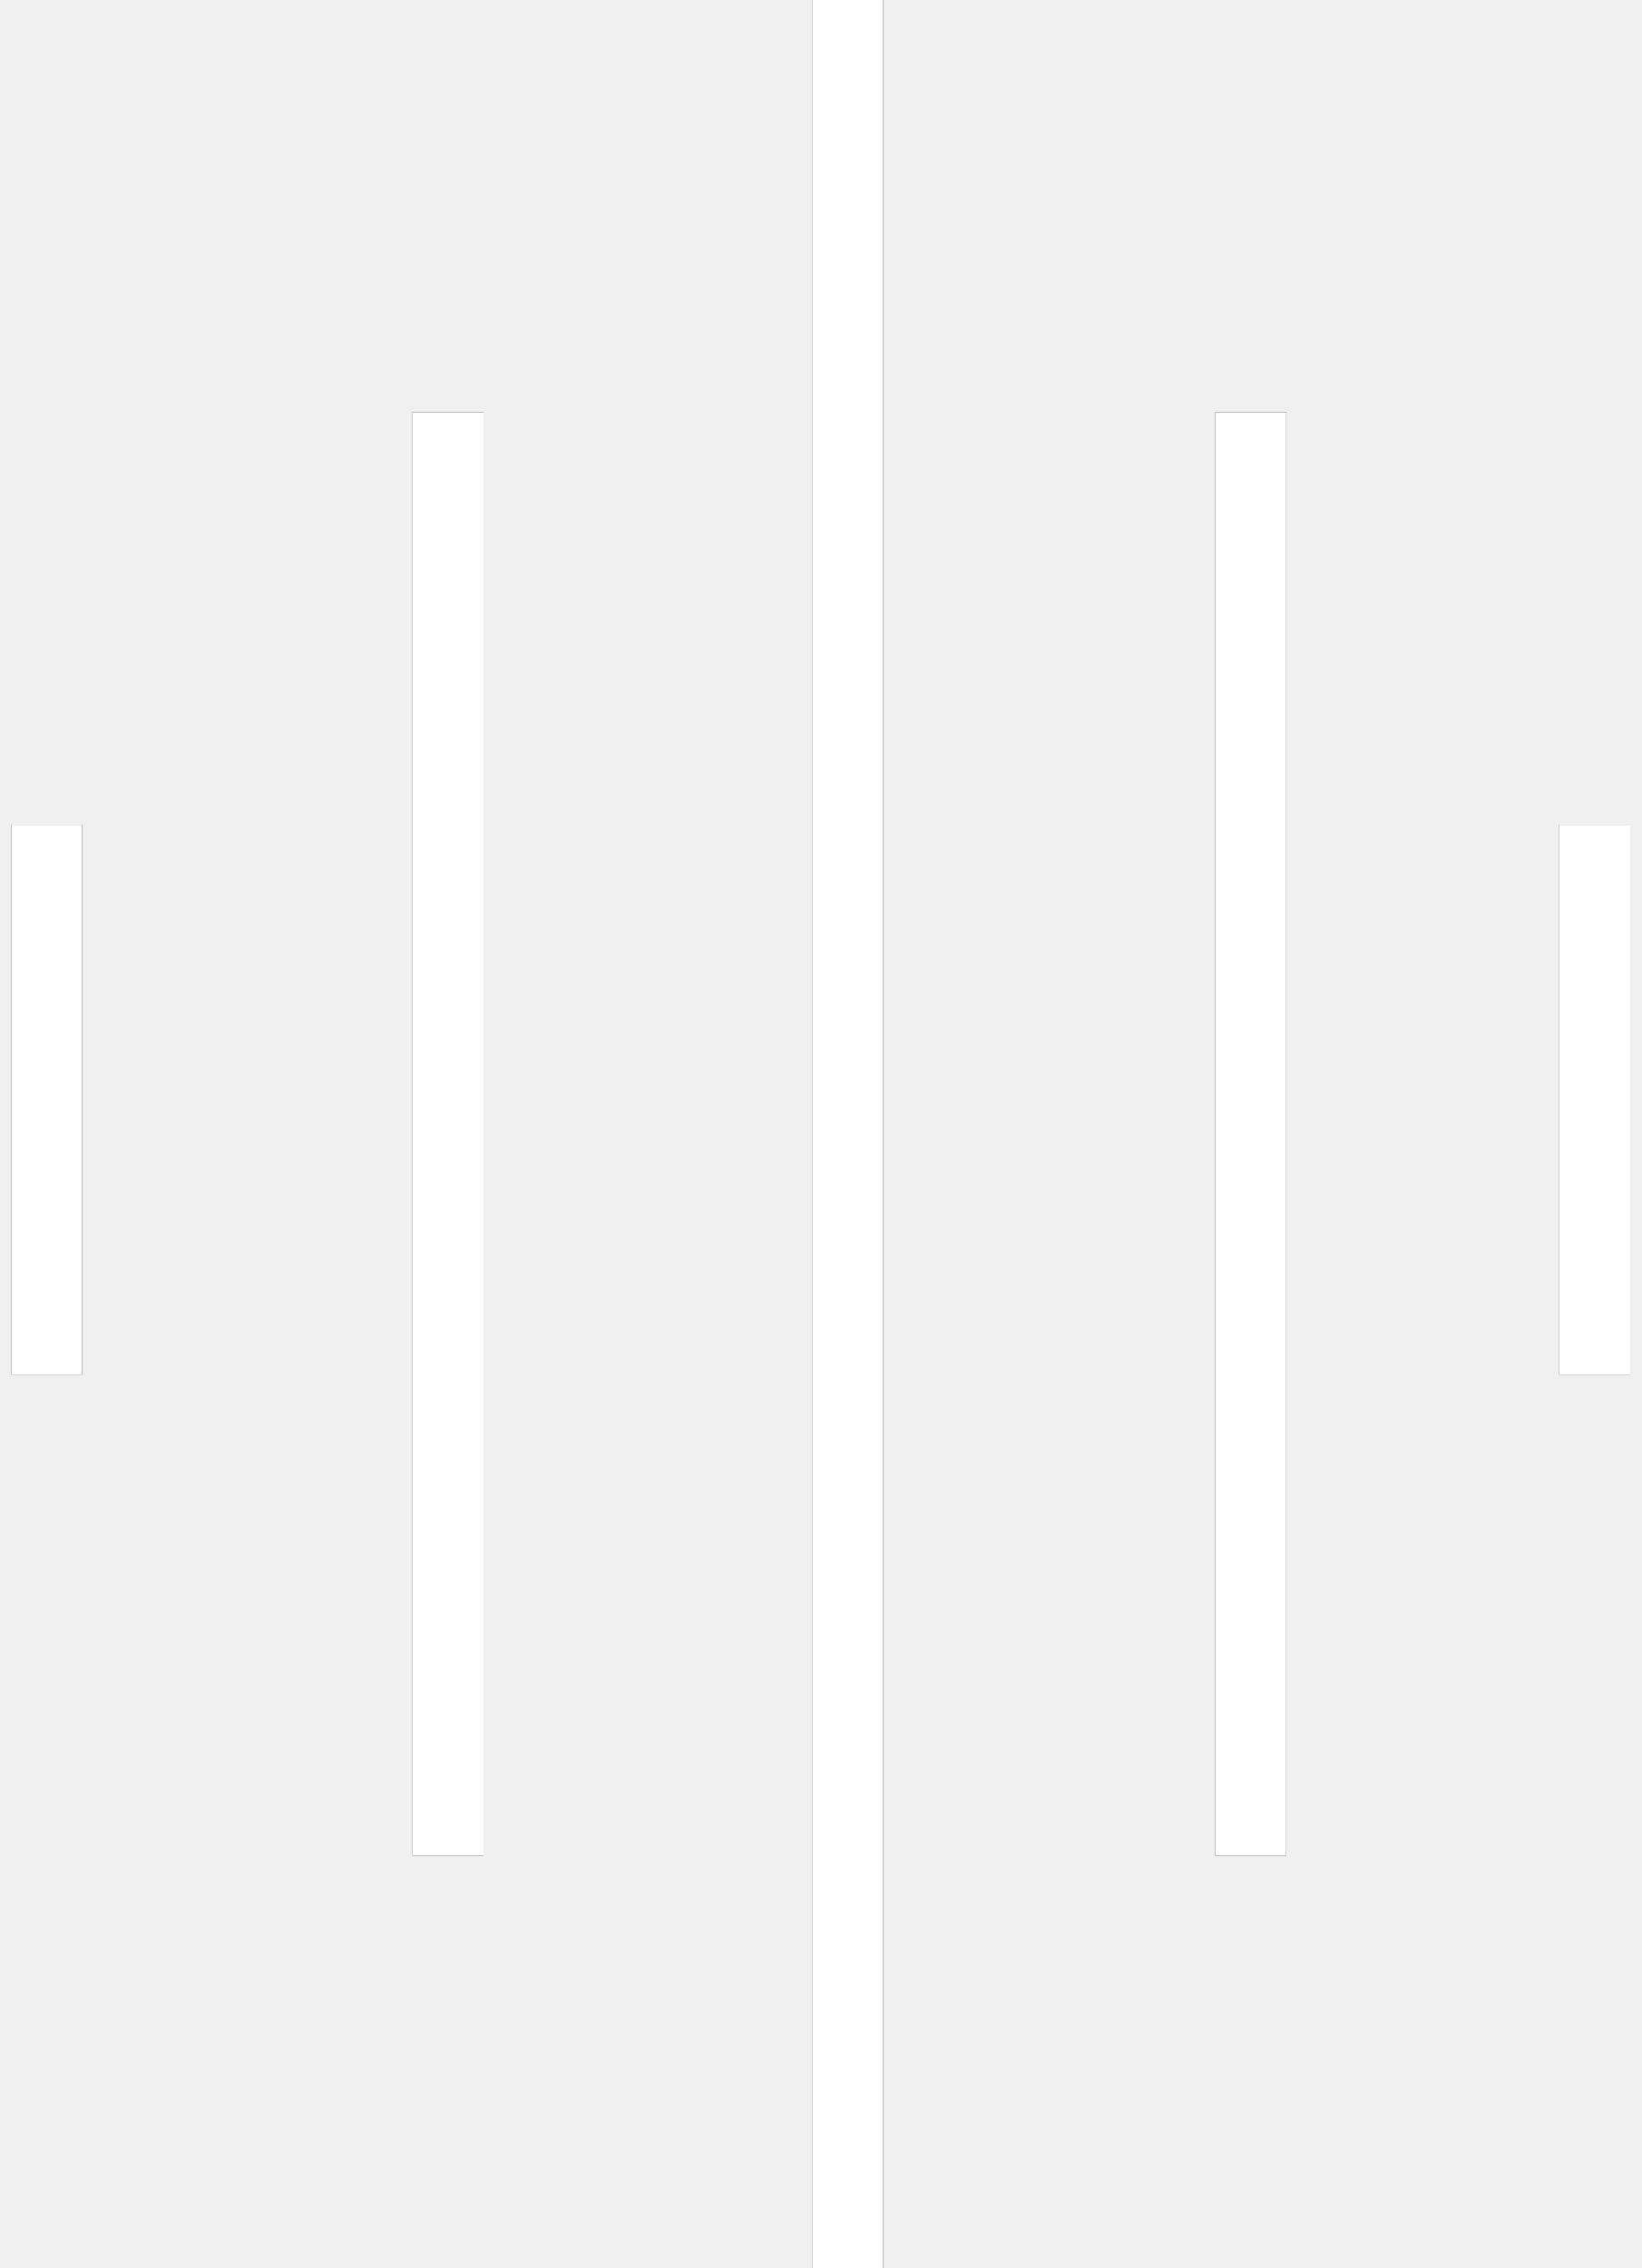
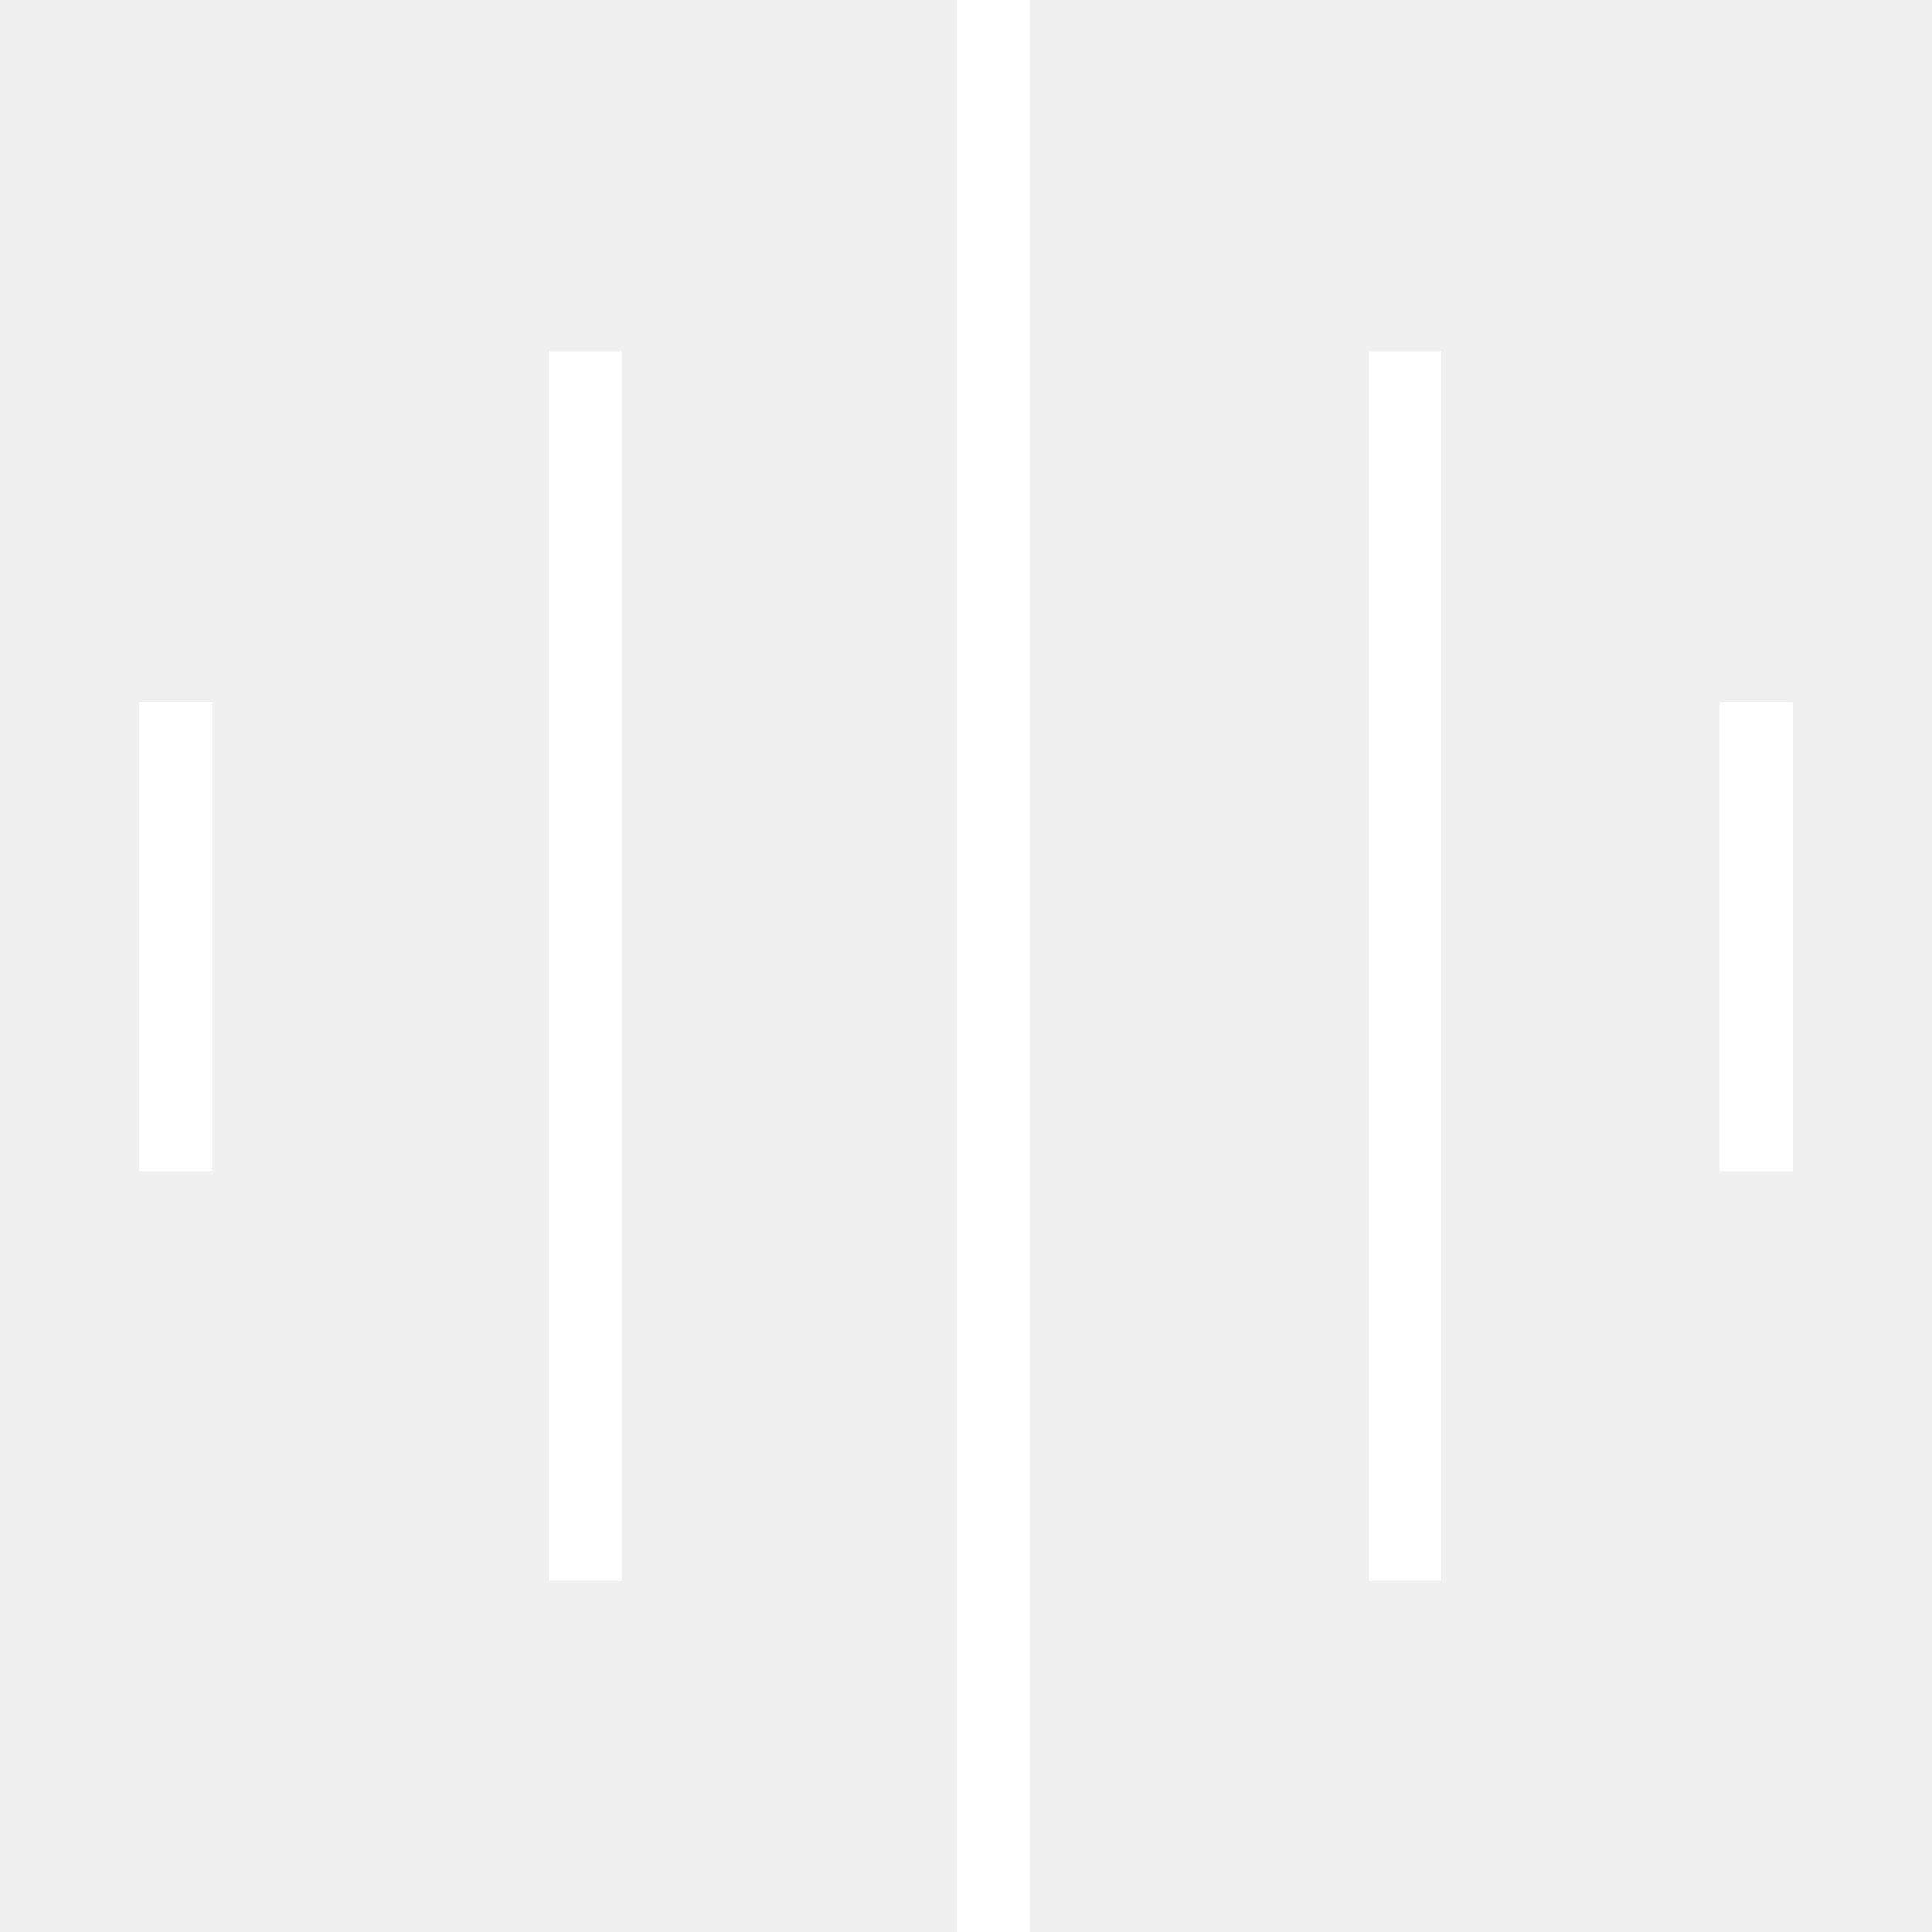
- <svg xmlns="http://www.w3.org/2000/svg" xmlns:xlink="http://www.w3.org/1999/xlink" width="131px" height="181px" viewBox="0 0 131 181" version="1.1">
+ <svg xmlns="http://www.w3.org/2000/svg" xmlns:xlink="http://www.w3.org/1999/xlink" width="80px" height="80px" viewBox="0 0 80 80" version="1.1">
  <defs>
-     <path d="M74.814,0 L80.476,0 L80.476,181 L74.814,181 L74.814,0 Z M42.926,32.909 L48.589,32.909 L48.589,148.091 L42.926,148.091 L42.926,32.909 Z M106.987,32.909 L112.649,32.909 L112.649,148.091 L106.987,148.091 L106.987,32.909 Z M10.896,65.818 L16.559,65.818 L16.559,109.697 L10.896,109.697 L10.896,65.818 Z M134.441,65.818 L140.104,65.818 L140.104,109.697 L134.441,109.697 L134.441,65.818 Z" id="path-1" />
+     <path d="M39.636,0 L42.636,0 L42.636,80 L39.636,80 L39.636,0 Z M22.742,14.545 L25.742,14.545 L25.742,65.455 L22.742,65.455 L22.742,14.545 Z M56.682,14.545 L59.682,14.545 L59.682,65.455 L56.682,65.455 L56.682,14.545 Z M5.773,29.091 L8.773,29.091 L8.773,48.485 L5.773,48.485 L5.773,29.091 Z M71.227,29.091 L74.227,29.091 L74.227,48.485 L71.227,48.485 L71.227,29.091 Z" id="path-1" />
  </defs>
-   <g id="Build-assets-800x1280" stroke="none" stroke-width="1" fill="none" fill-rule="evenodd">
-     <g id="Audio-with-transcript-open" transform="translate(-334, -193)">
-       <g id="Icons/SoundHero" transform="translate(324, 193)">
-         <mask id="mask-2" fill="white">
-           <use xlink:href="#path-1" />
-         </mask>
-         <use id="Combined-Shape" fill="#000000" fill-rule="nonzero" xlink:href="#path-1" />
-         <g id="Colours/Flat/White" mask="url(#mask-2)" fill="#FFFFFF" fill-rule="nonzero">
-           <rect id="Rectangle" x="0" y="0" width="151" height="181" />
-         </g>
-       </g>
+   <g id="Icons/SoundHero" stroke="none" stroke-width="1" fill="none" fill-rule="evenodd">
+     <mask id="mask-2" fill="white">
+       <use xlink:href="#path-1" />
+     </mask>
+     <use id="Combined-Shape" fill="#FFFFFF" fill-rule="nonzero" xlink:href="#path-1" />
+     <g id="Colours/Flat/White" mask="url(#mask-2)" fill="#FFFFFF" fill-rule="nonzero">
+       <rect id="Rectangle" x="0" y="0" width="80" height="80" />
    </g>
  </g>
</svg>
